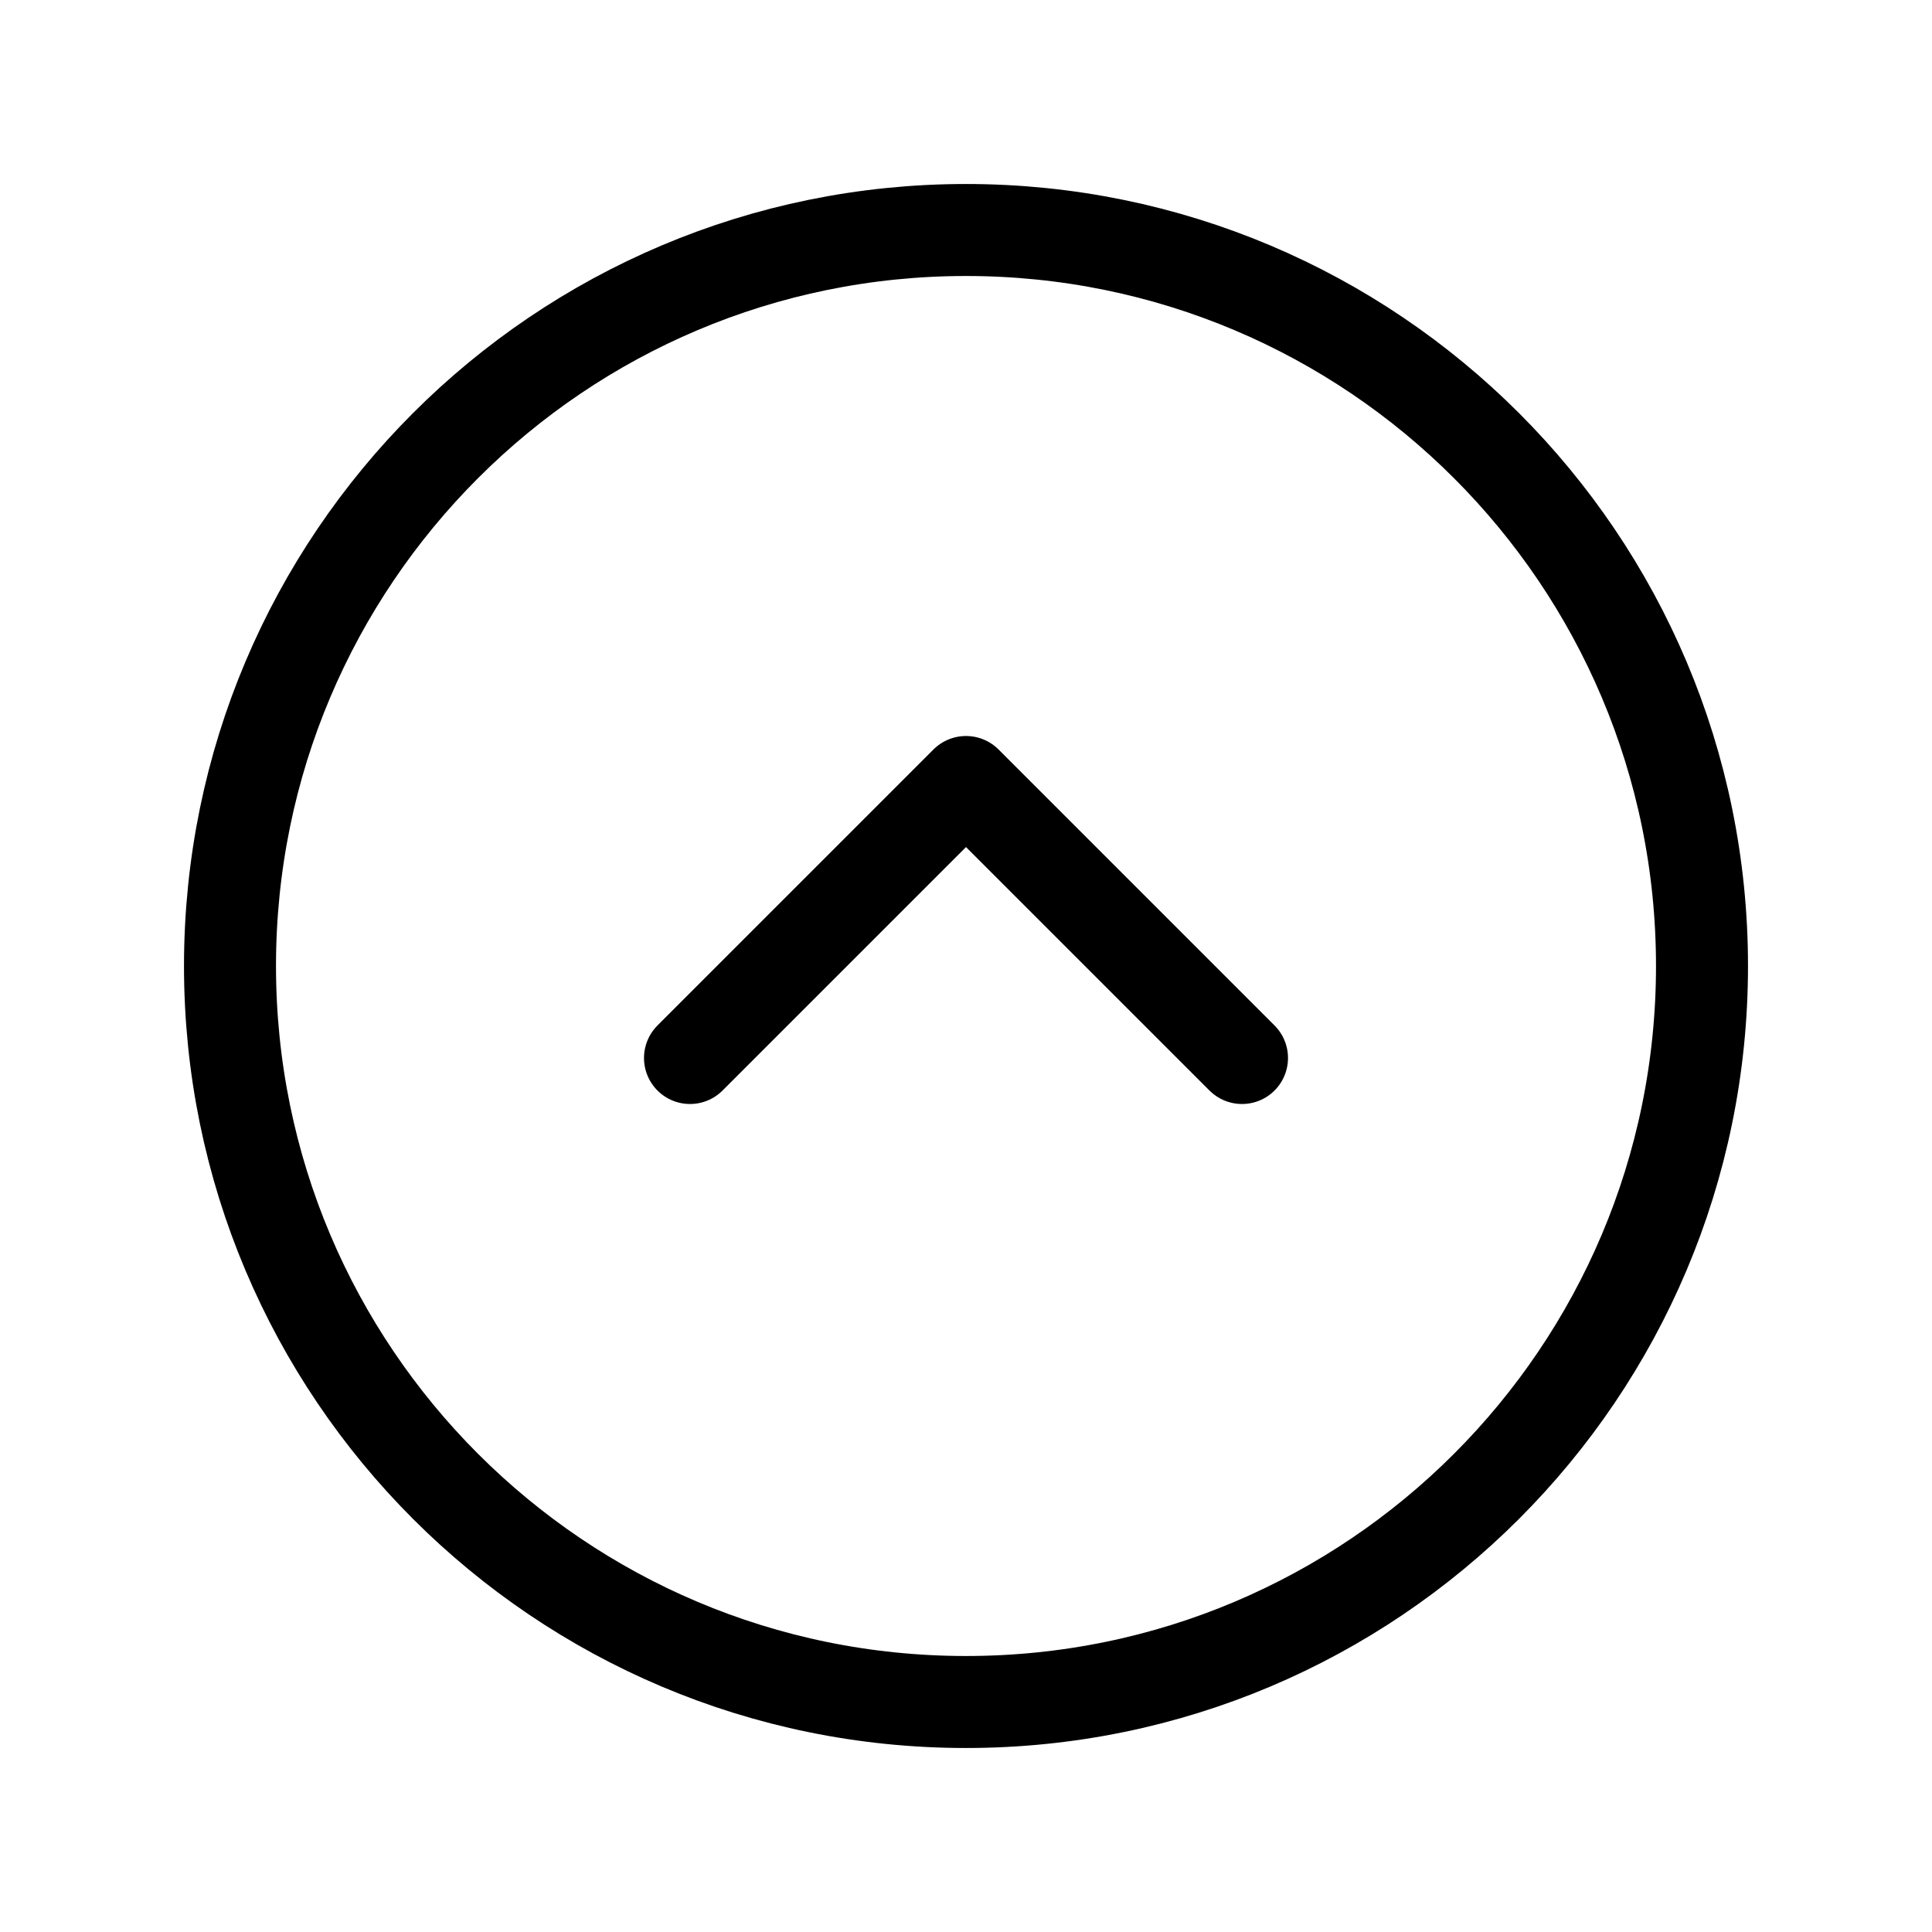
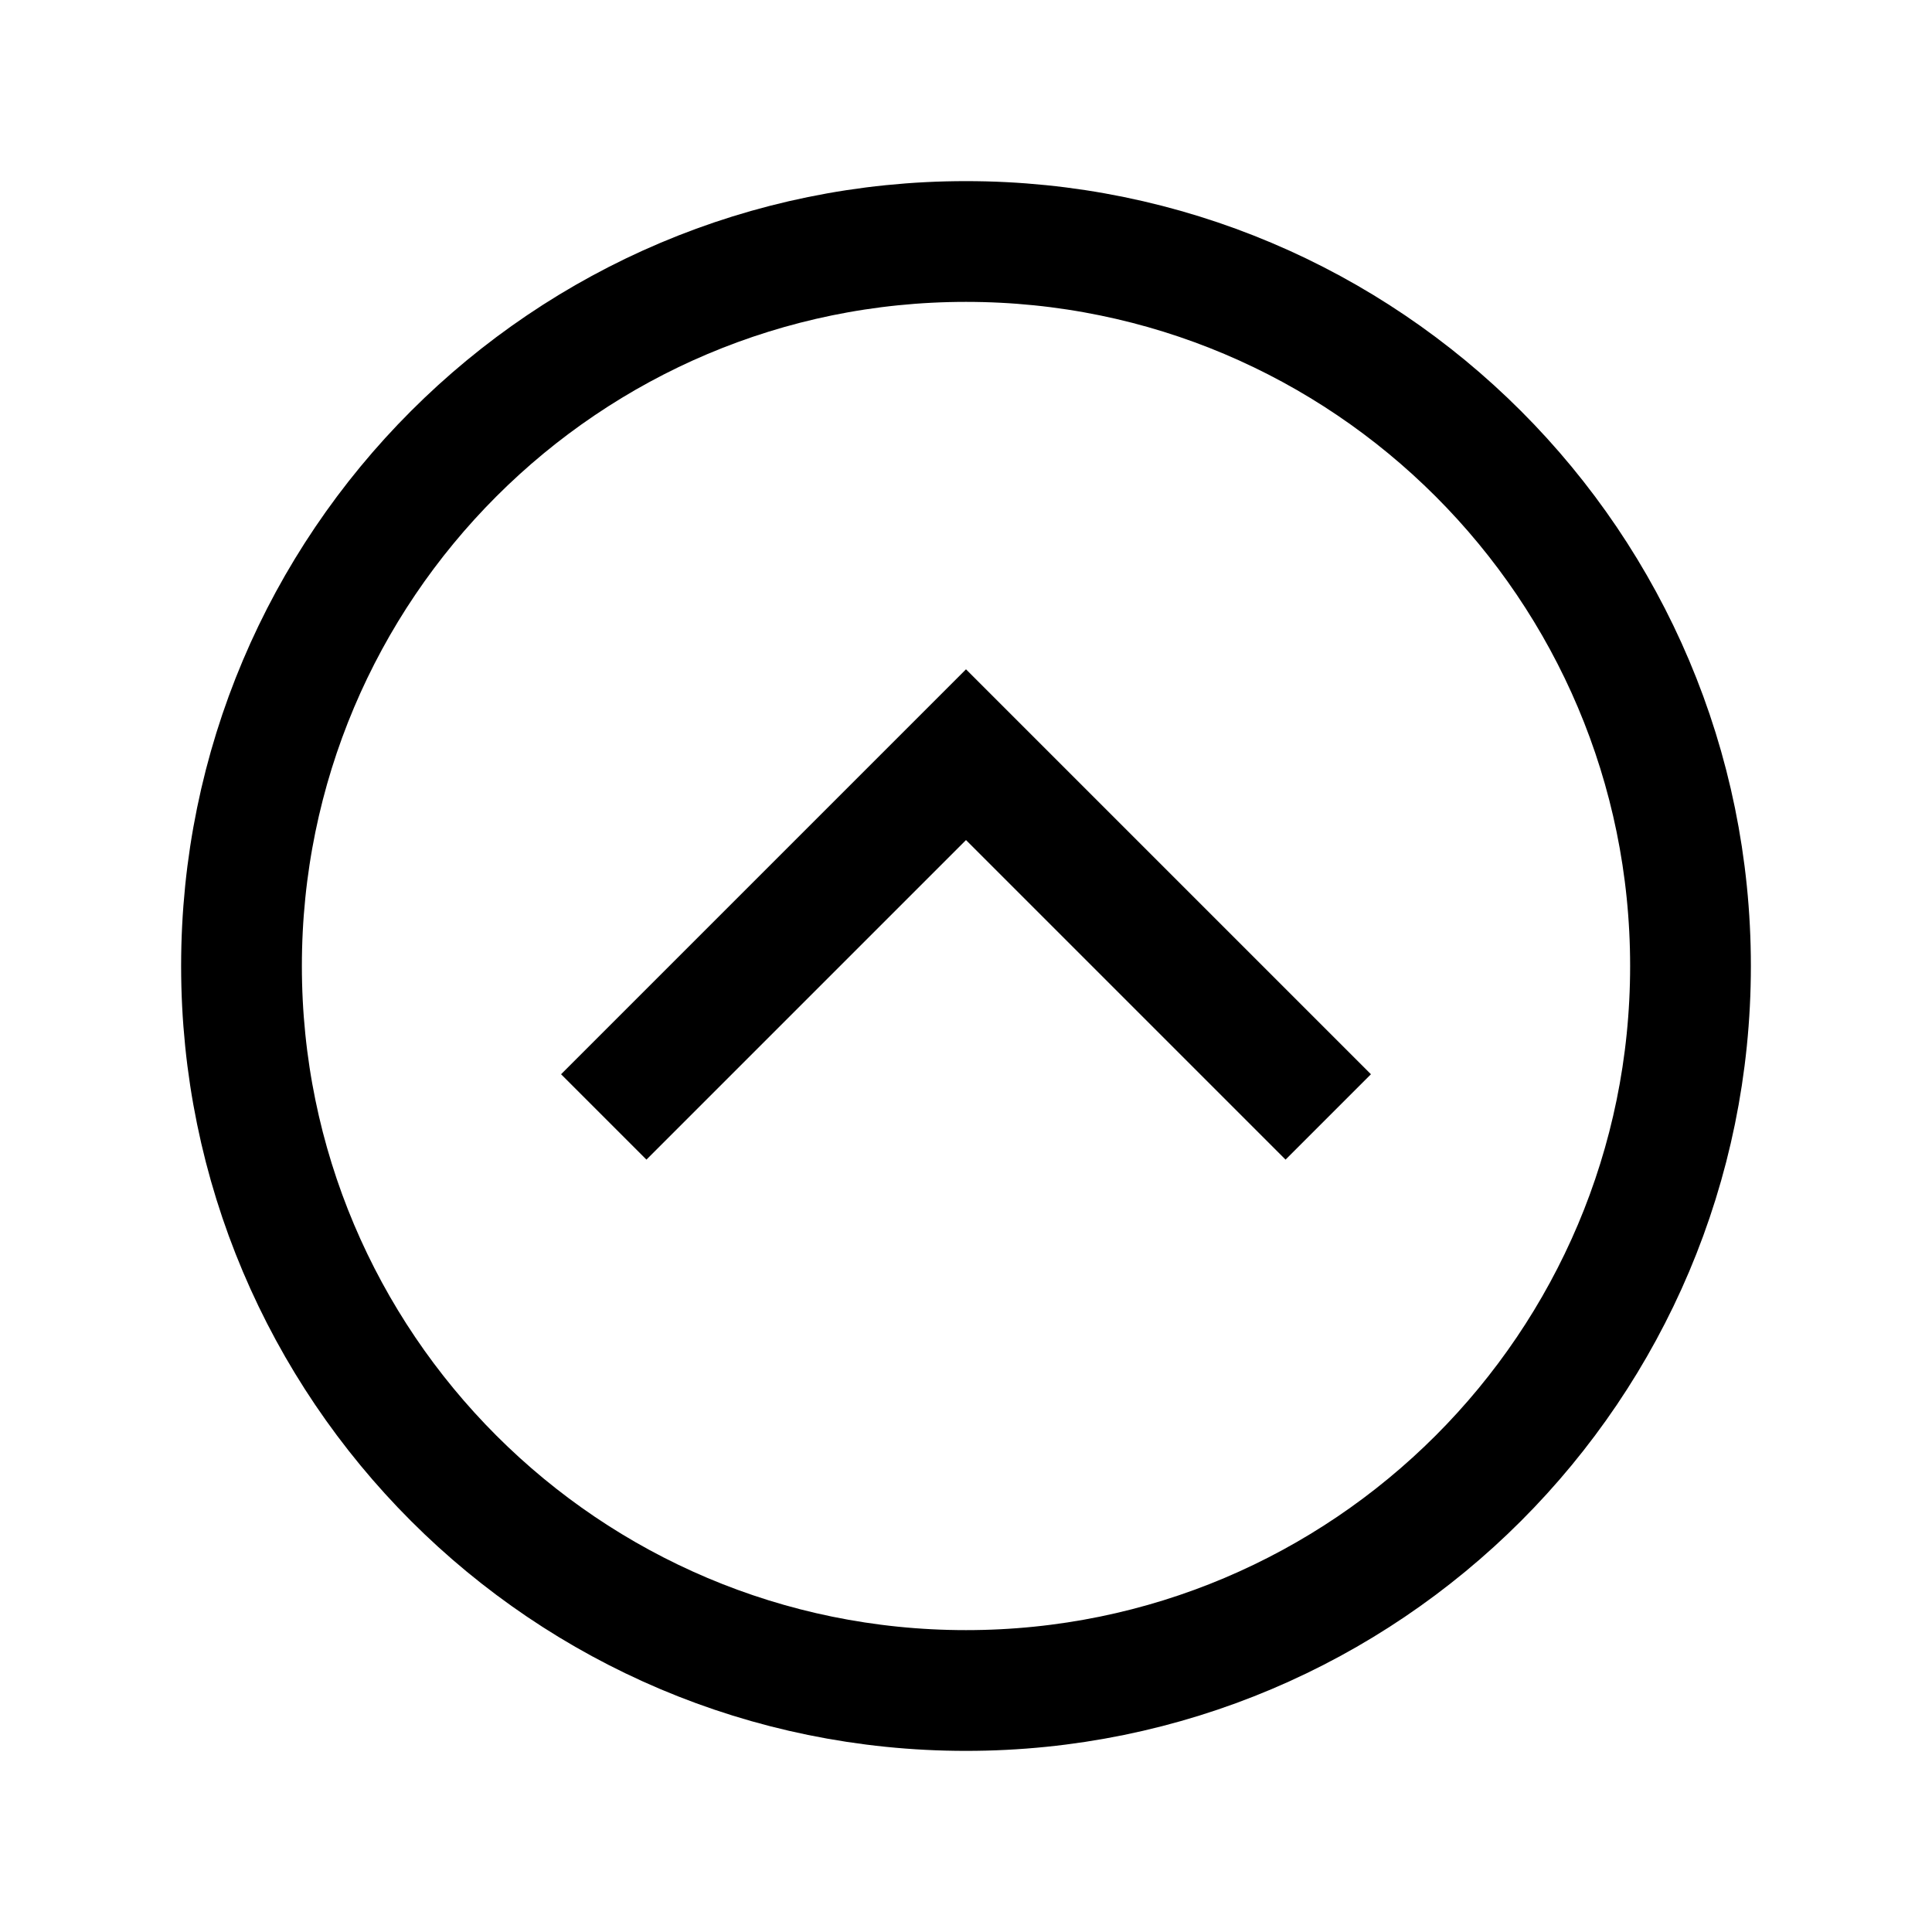
- <svg xmlns="http://www.w3.org/2000/svg" width="21px" height="21px" viewBox="0 0 21 21">
-   <g fill="none" fill-rule="evenodd" stroke="currentColor" stroke-linecap="round" stroke-linejoin="round" transform="translate(2 2)">
-     <circle cx="8.5" cy="8.5" r="8" />
-     <path d="m11.5 9.5-3-3-3 3" />
-   </g>
+ <svg xmlns="http://www.w3.org/2000/svg" version="1.1" id="Layer_1" x="0px" y="0px" viewBox="0 0 32 32" style="enable-background:new 0 0 32 32;" xml:space="preserve">
+   <circle style="fill:none;stroke:#000000;stroke-width:2;stroke-miterlimit:10;" cx="16" cy="16" r="12" />
+   <polyline style="fill:none;stroke:#000000;stroke-width:2;stroke-miterlimit:10;" points="10,18.5 16,12.5 22,18.5 " />
</svg>
